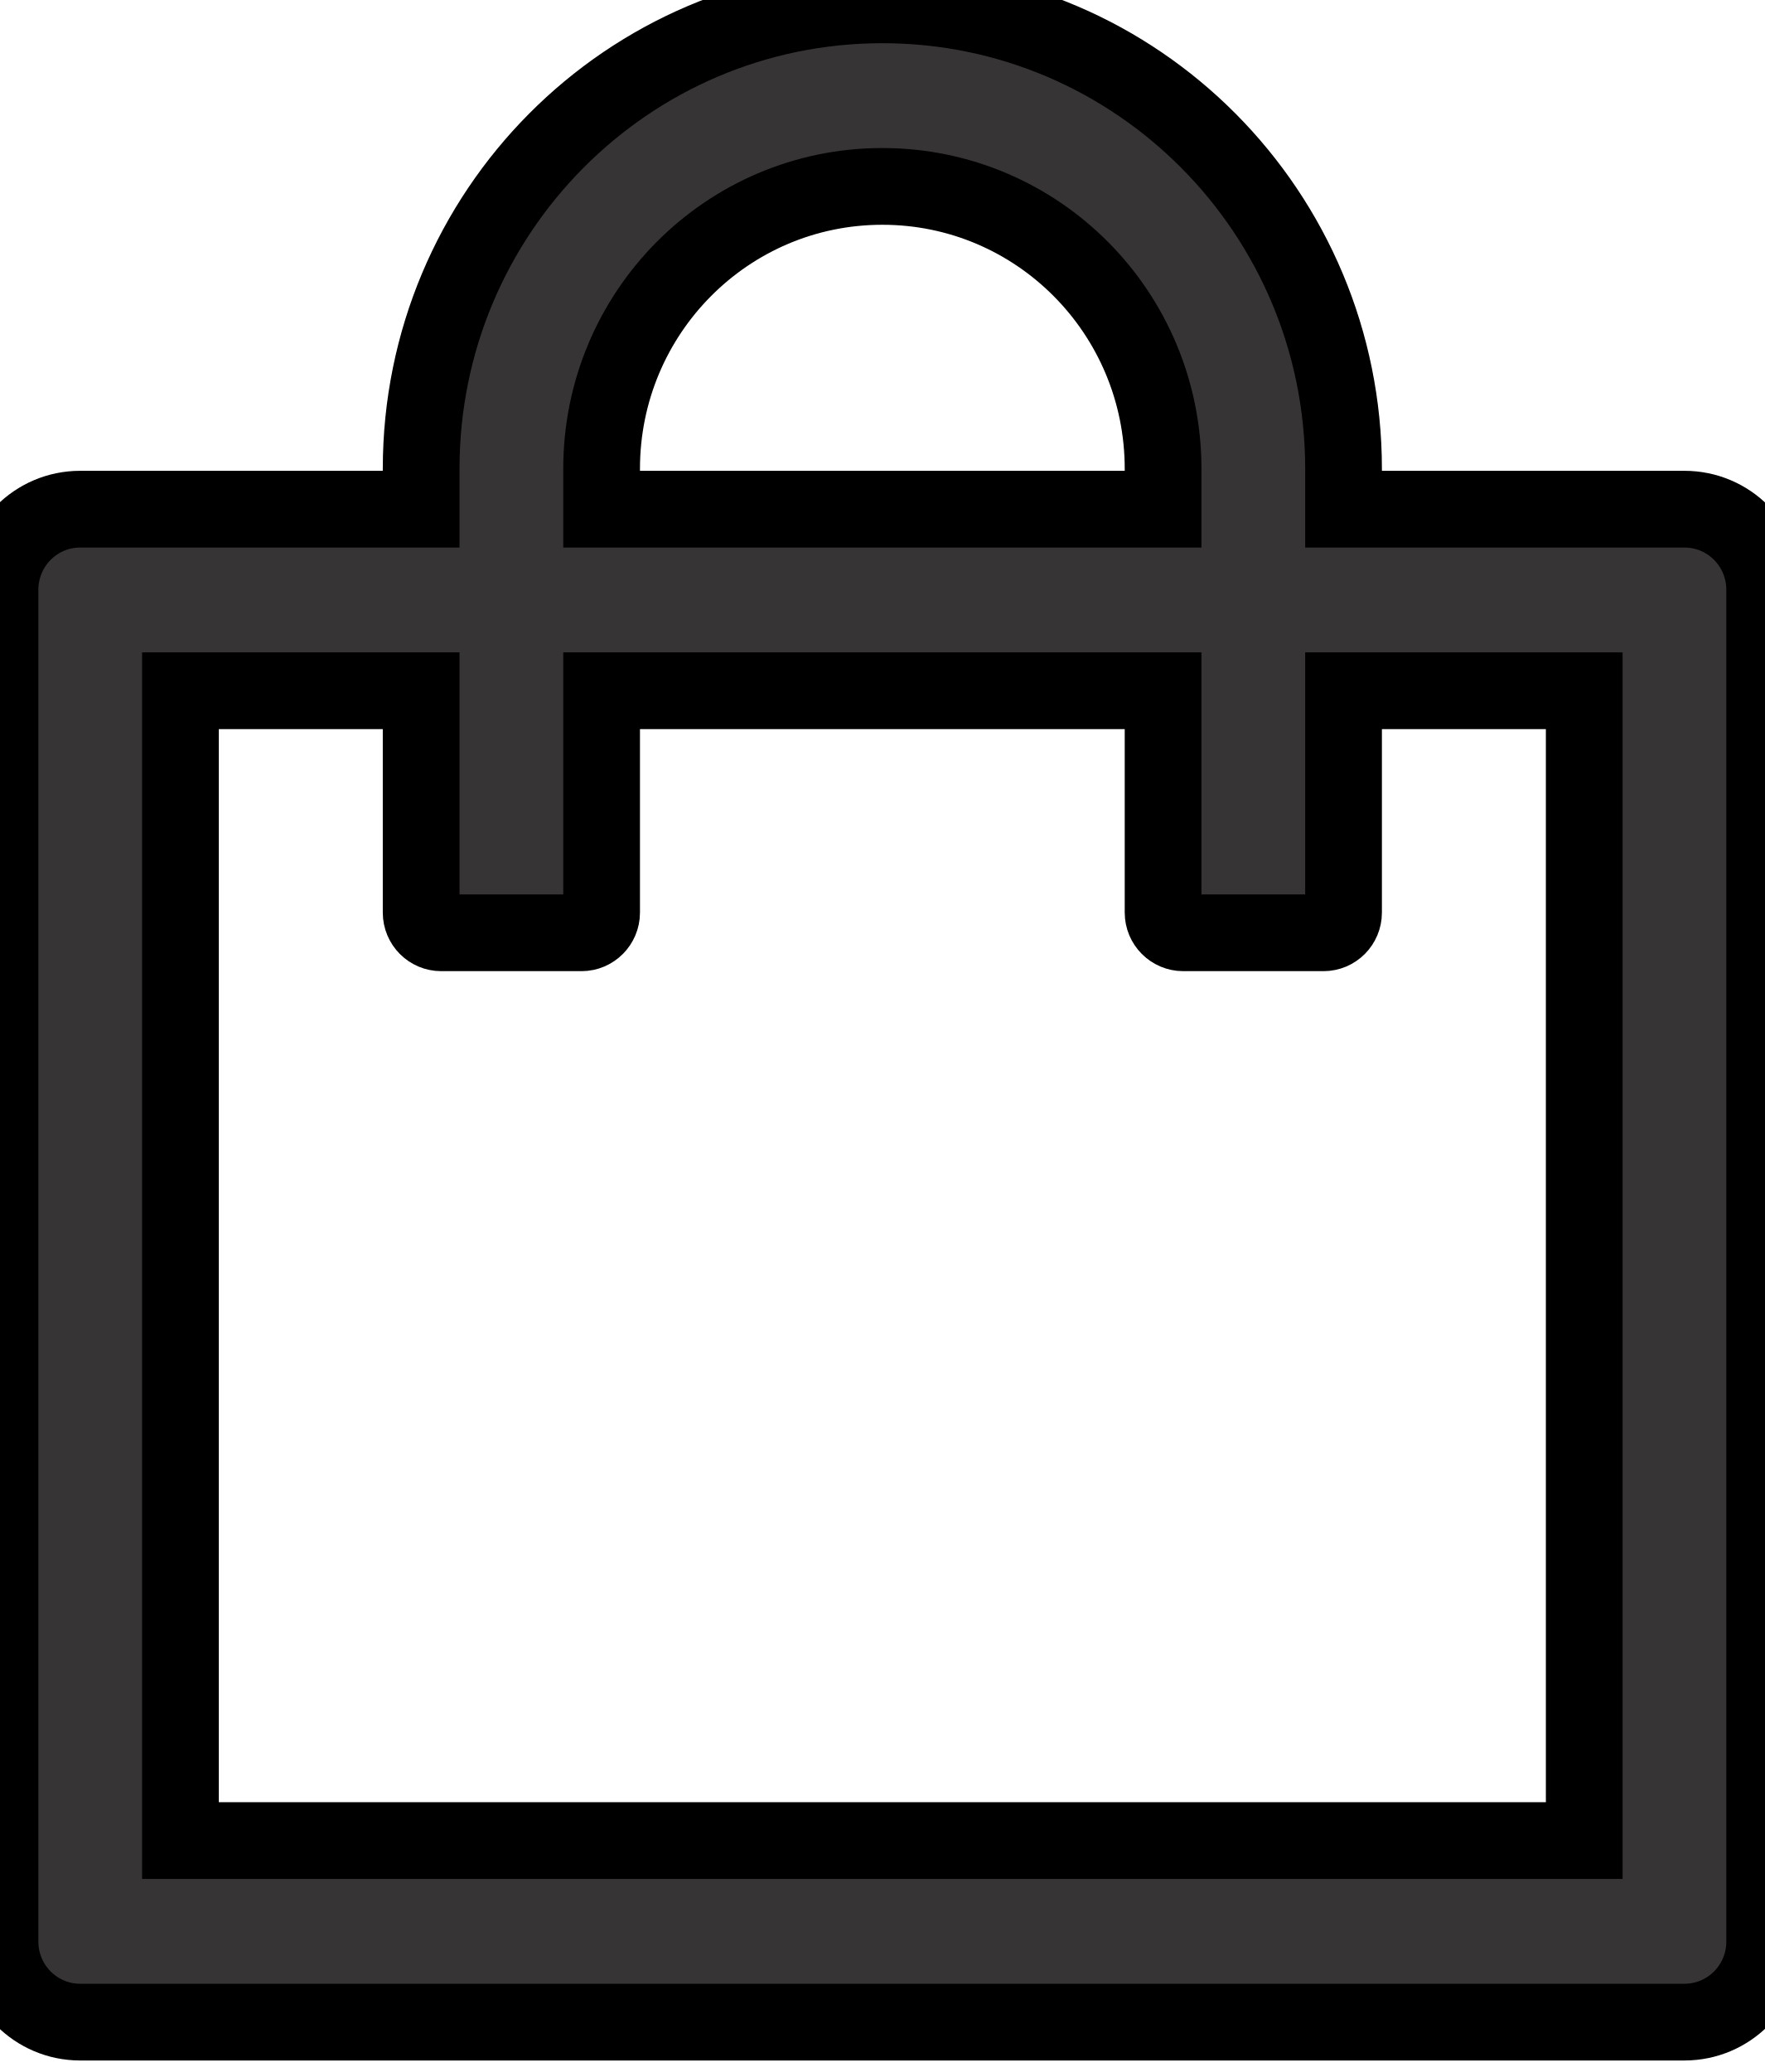
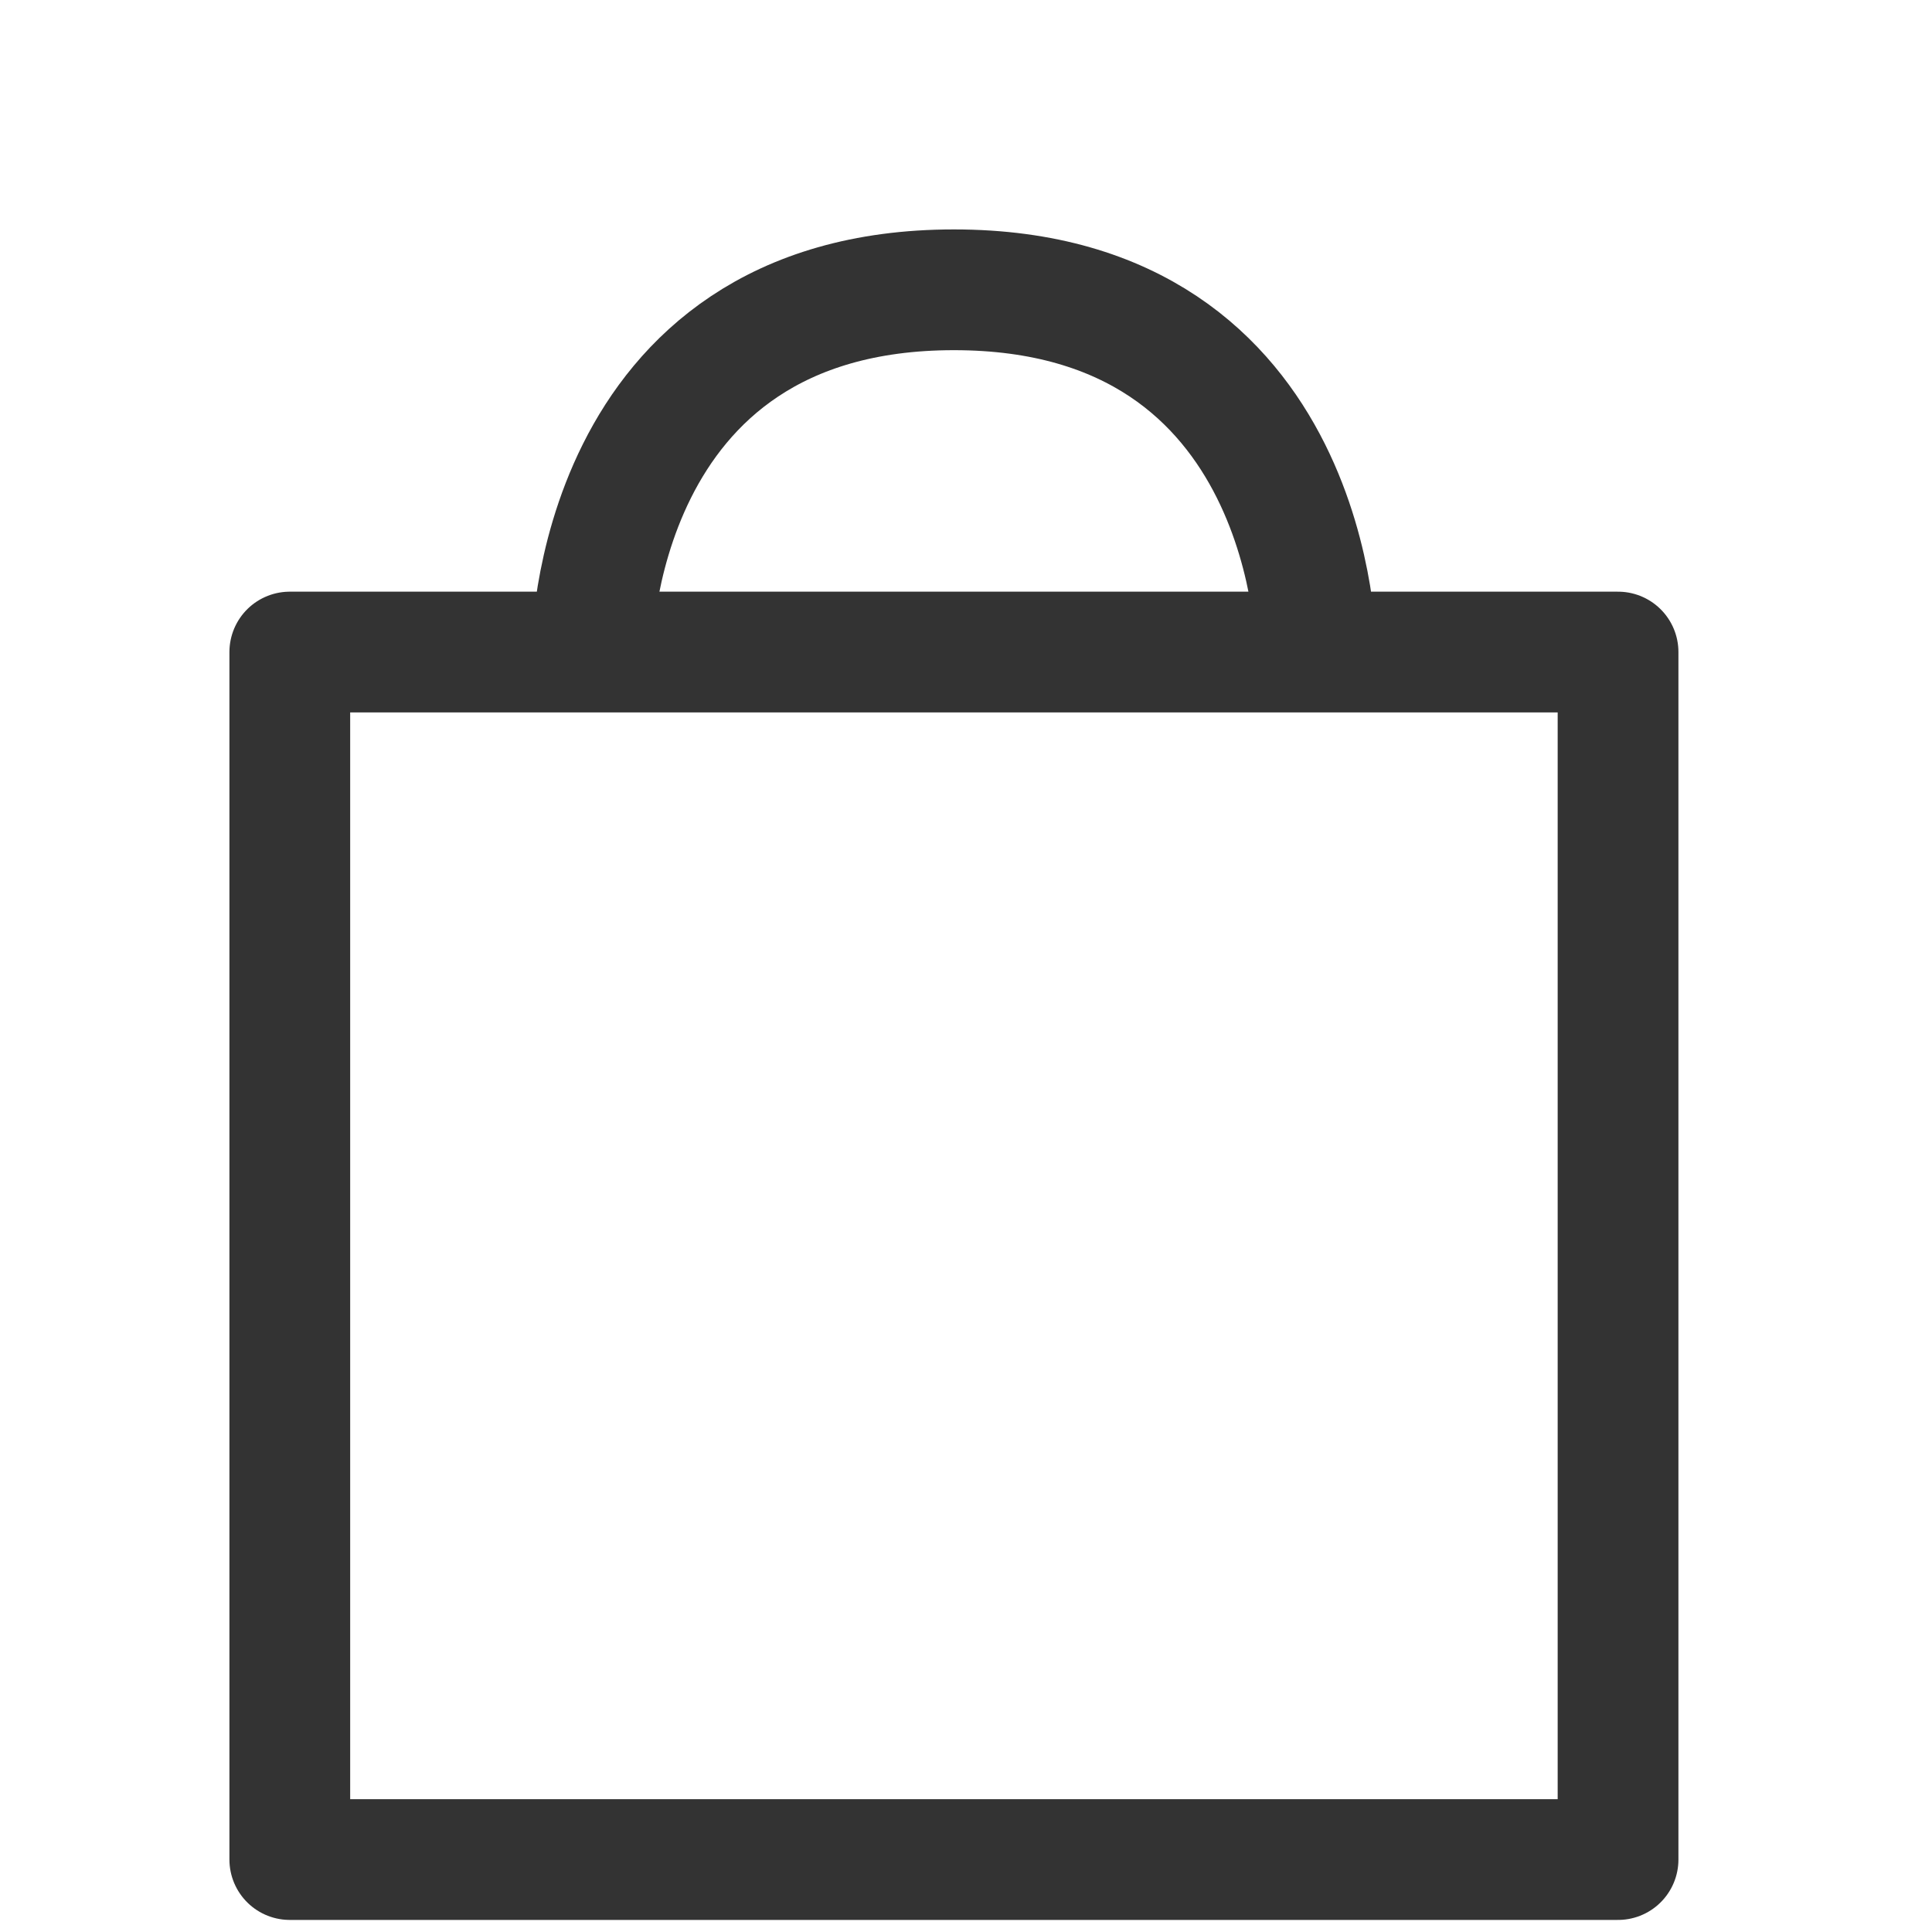
- <svg xmlns="http://www.w3.org/2000/svg" width="23" height="27" viewBox="0 0 23 27" fill="none">
-   <path d="M21.954 6.635H17.511V6.109C17.511 2.771 14.819 0.063 11.5 0.063C8.181 0.063 5.489 2.771 5.489 6.109V6.635H1.045C0.467 6.635 0 7.105 0 7.687V25.299C0 25.88 0.467 26.35 1.045 26.35H21.954C22.533 26.35 23 25.88 23 25.299V7.687C23 7.105 22.533 6.635 21.954 6.635ZM7.841 6.109C7.841 4.075 9.478 2.429 11.5 2.429C13.522 2.429 15.159 4.075 15.159 6.109V6.635H7.841V6.109ZM2.352 23.984V9.001H5.489V11.892C5.489 12.037 5.606 12.155 5.75 12.155H7.58C7.723 12.155 7.841 12.037 7.841 11.892V9.001H15.159V11.892C15.159 12.037 15.277 12.155 15.421 12.155H17.25C17.394 12.155 17.511 12.037 17.511 11.892V9.001H20.648V23.984H2.352Z" fill="#373435" />
-   <path d="M21.954 6.635H17.511V6.109C17.511 2.771 14.819 0.063 11.5 0.063C8.181 0.063 5.489 2.771 5.489 6.109V6.635H1.045C0.467 6.635 0 7.105 0 7.687V25.299C0 25.88 0.467 26.35 1.045 26.35H21.954C22.533 26.35 23 25.88 23 25.299V7.687C23 7.105 22.533 6.635 21.954 6.635ZM7.841 6.109C7.841 4.075 9.478 2.429 11.5 2.429C13.522 2.429 15.159 4.075 15.159 6.109V6.635H7.841V6.109ZM2.352 23.984V9.001H5.489V11.892C5.489 12.037 5.606 12.155 5.75 12.155H7.58C7.723 12.155 7.841 12.037 7.841 11.892V9.001H15.159V11.892C15.159 12.037 15.277 12.155 15.421 12.155H17.25C17.394 12.155 17.511 12.037 17.511 11.892V9.001H20.648V23.984H2.352Z" stroke="black" />
+ <svg xmlns="http://www.w3.org/2000/svg" width="40" height="40" viewBox="0 0 40 40" fill="none">
+   <path d="M12.25 13.5C12.25 13.5 12.25 6 19.75 6C27.25 6 27.25 13.5 27.25 13.5M6 13.5V38.5H33.5V13.5H6Z" stroke="#333333" stroke-width="2.5" stroke-linecap="round" stroke-linejoin="round" />
</svg>
